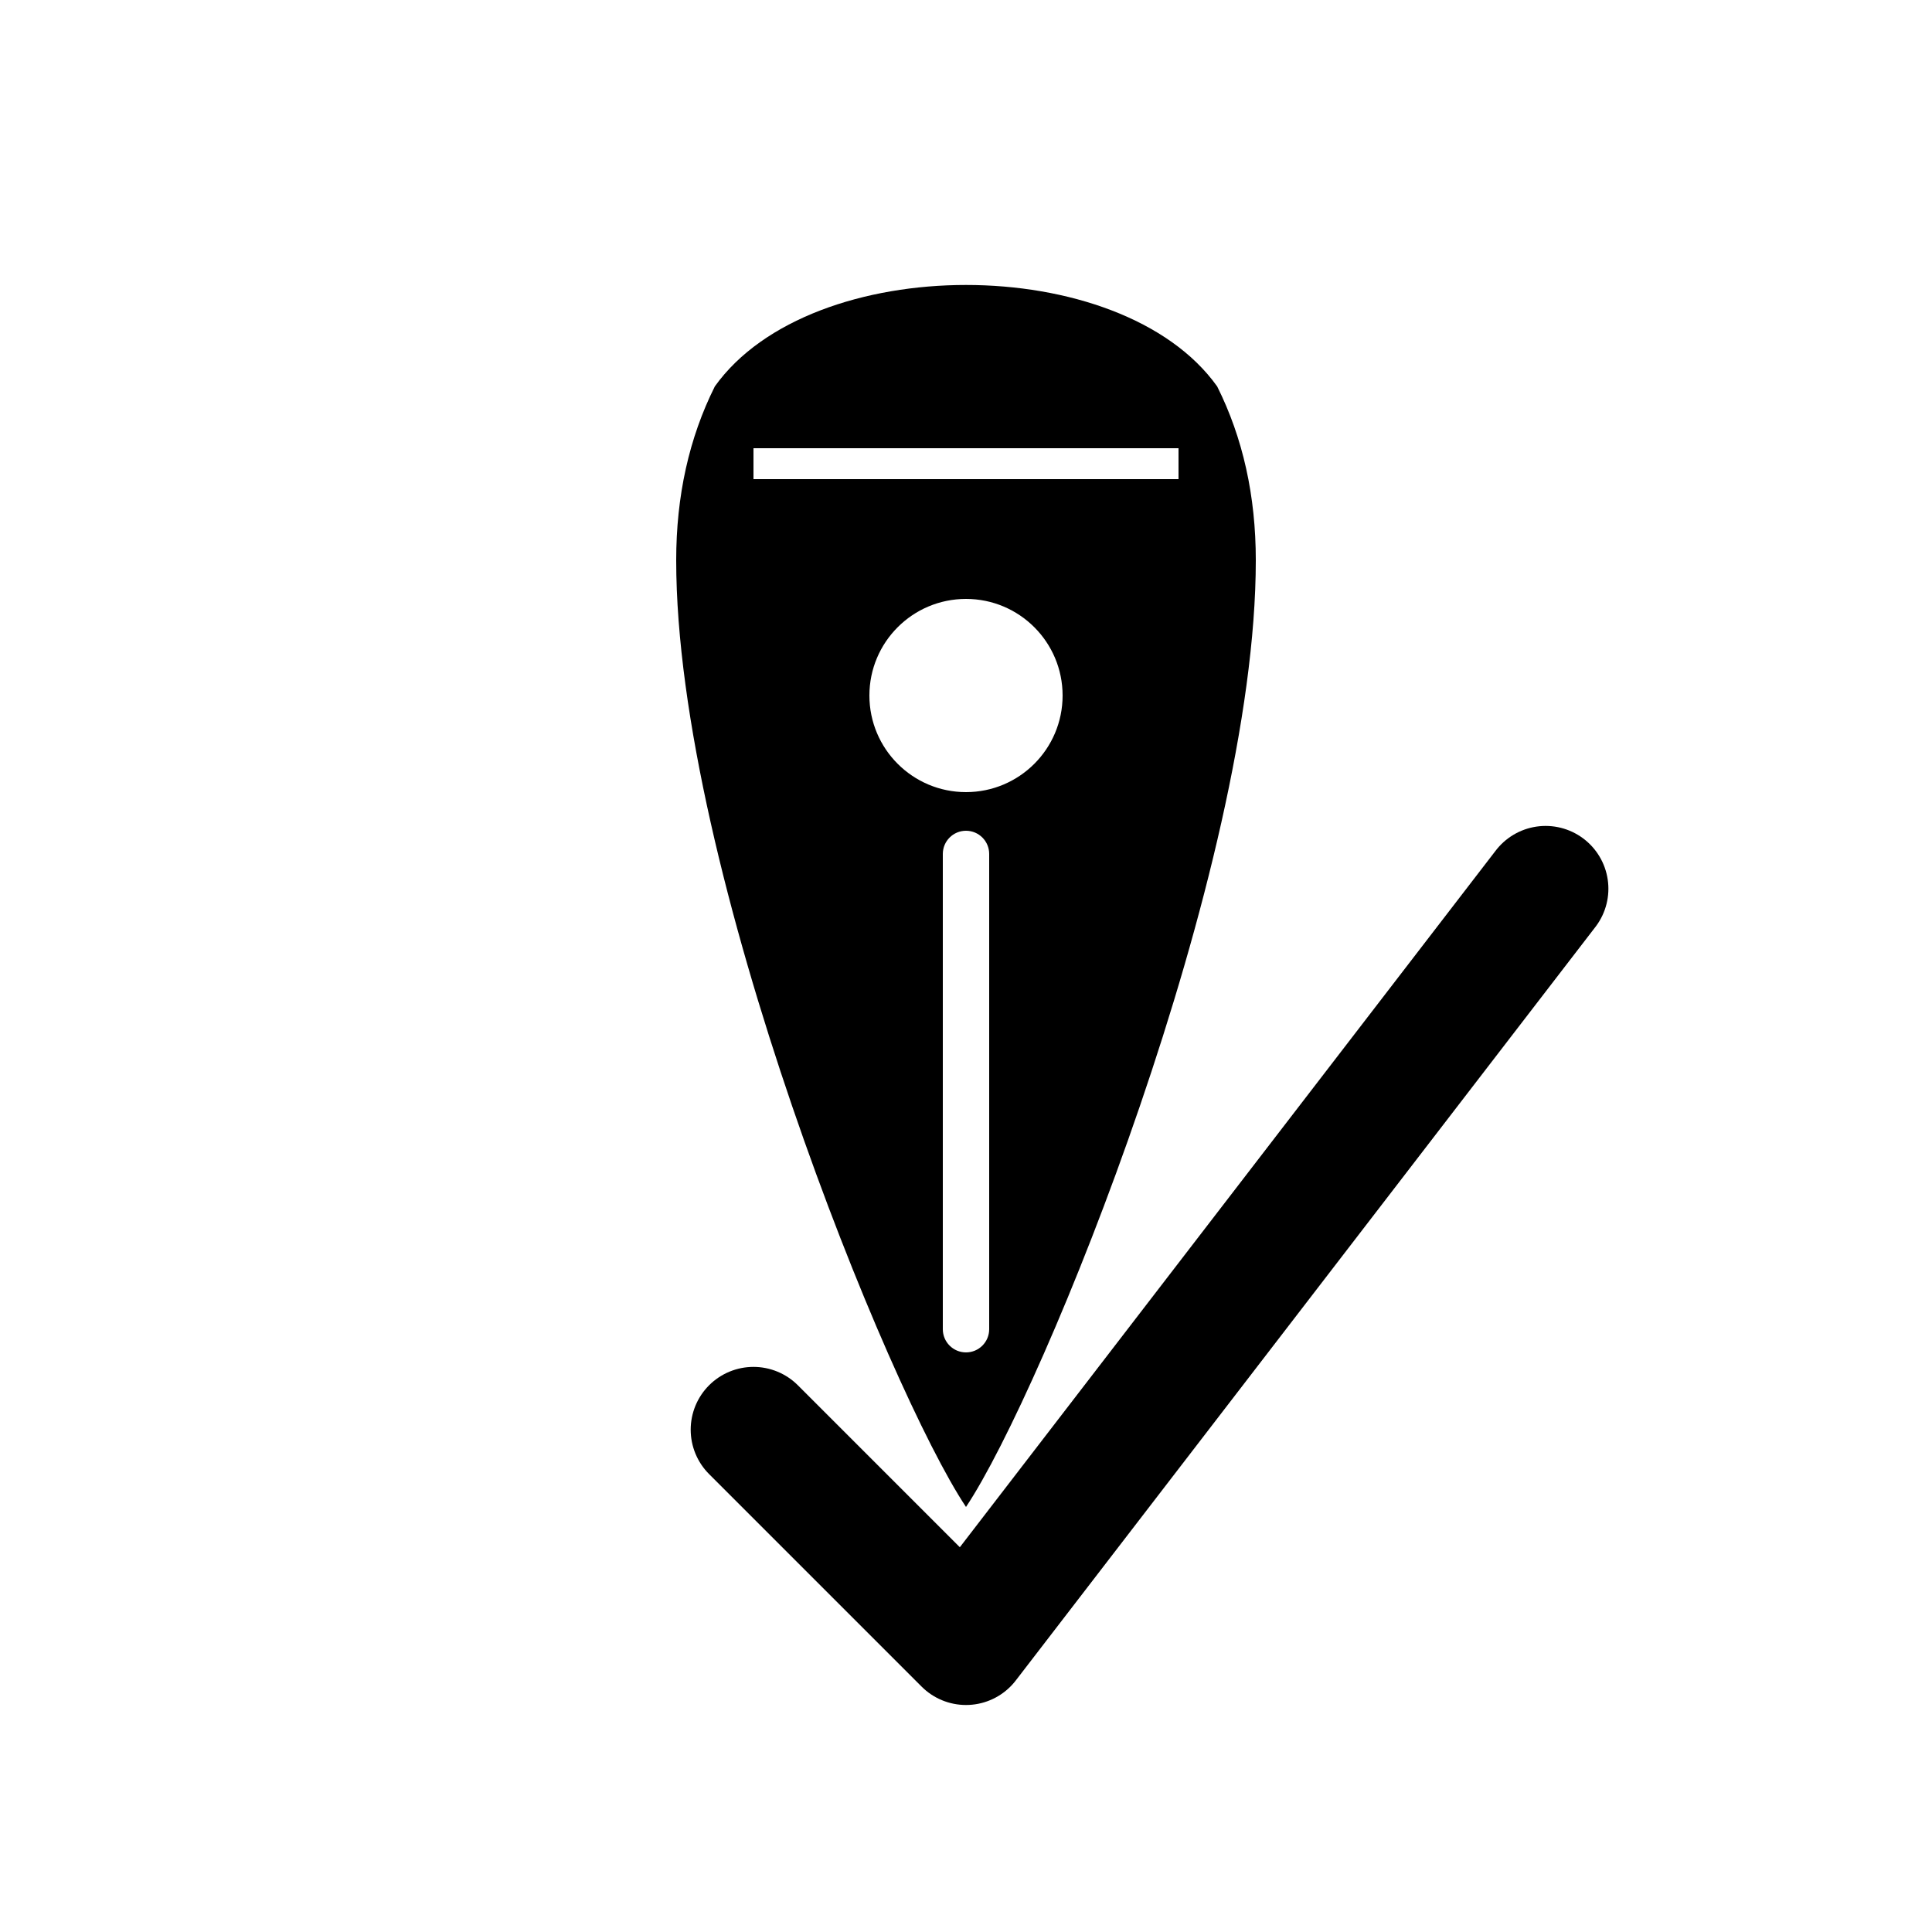
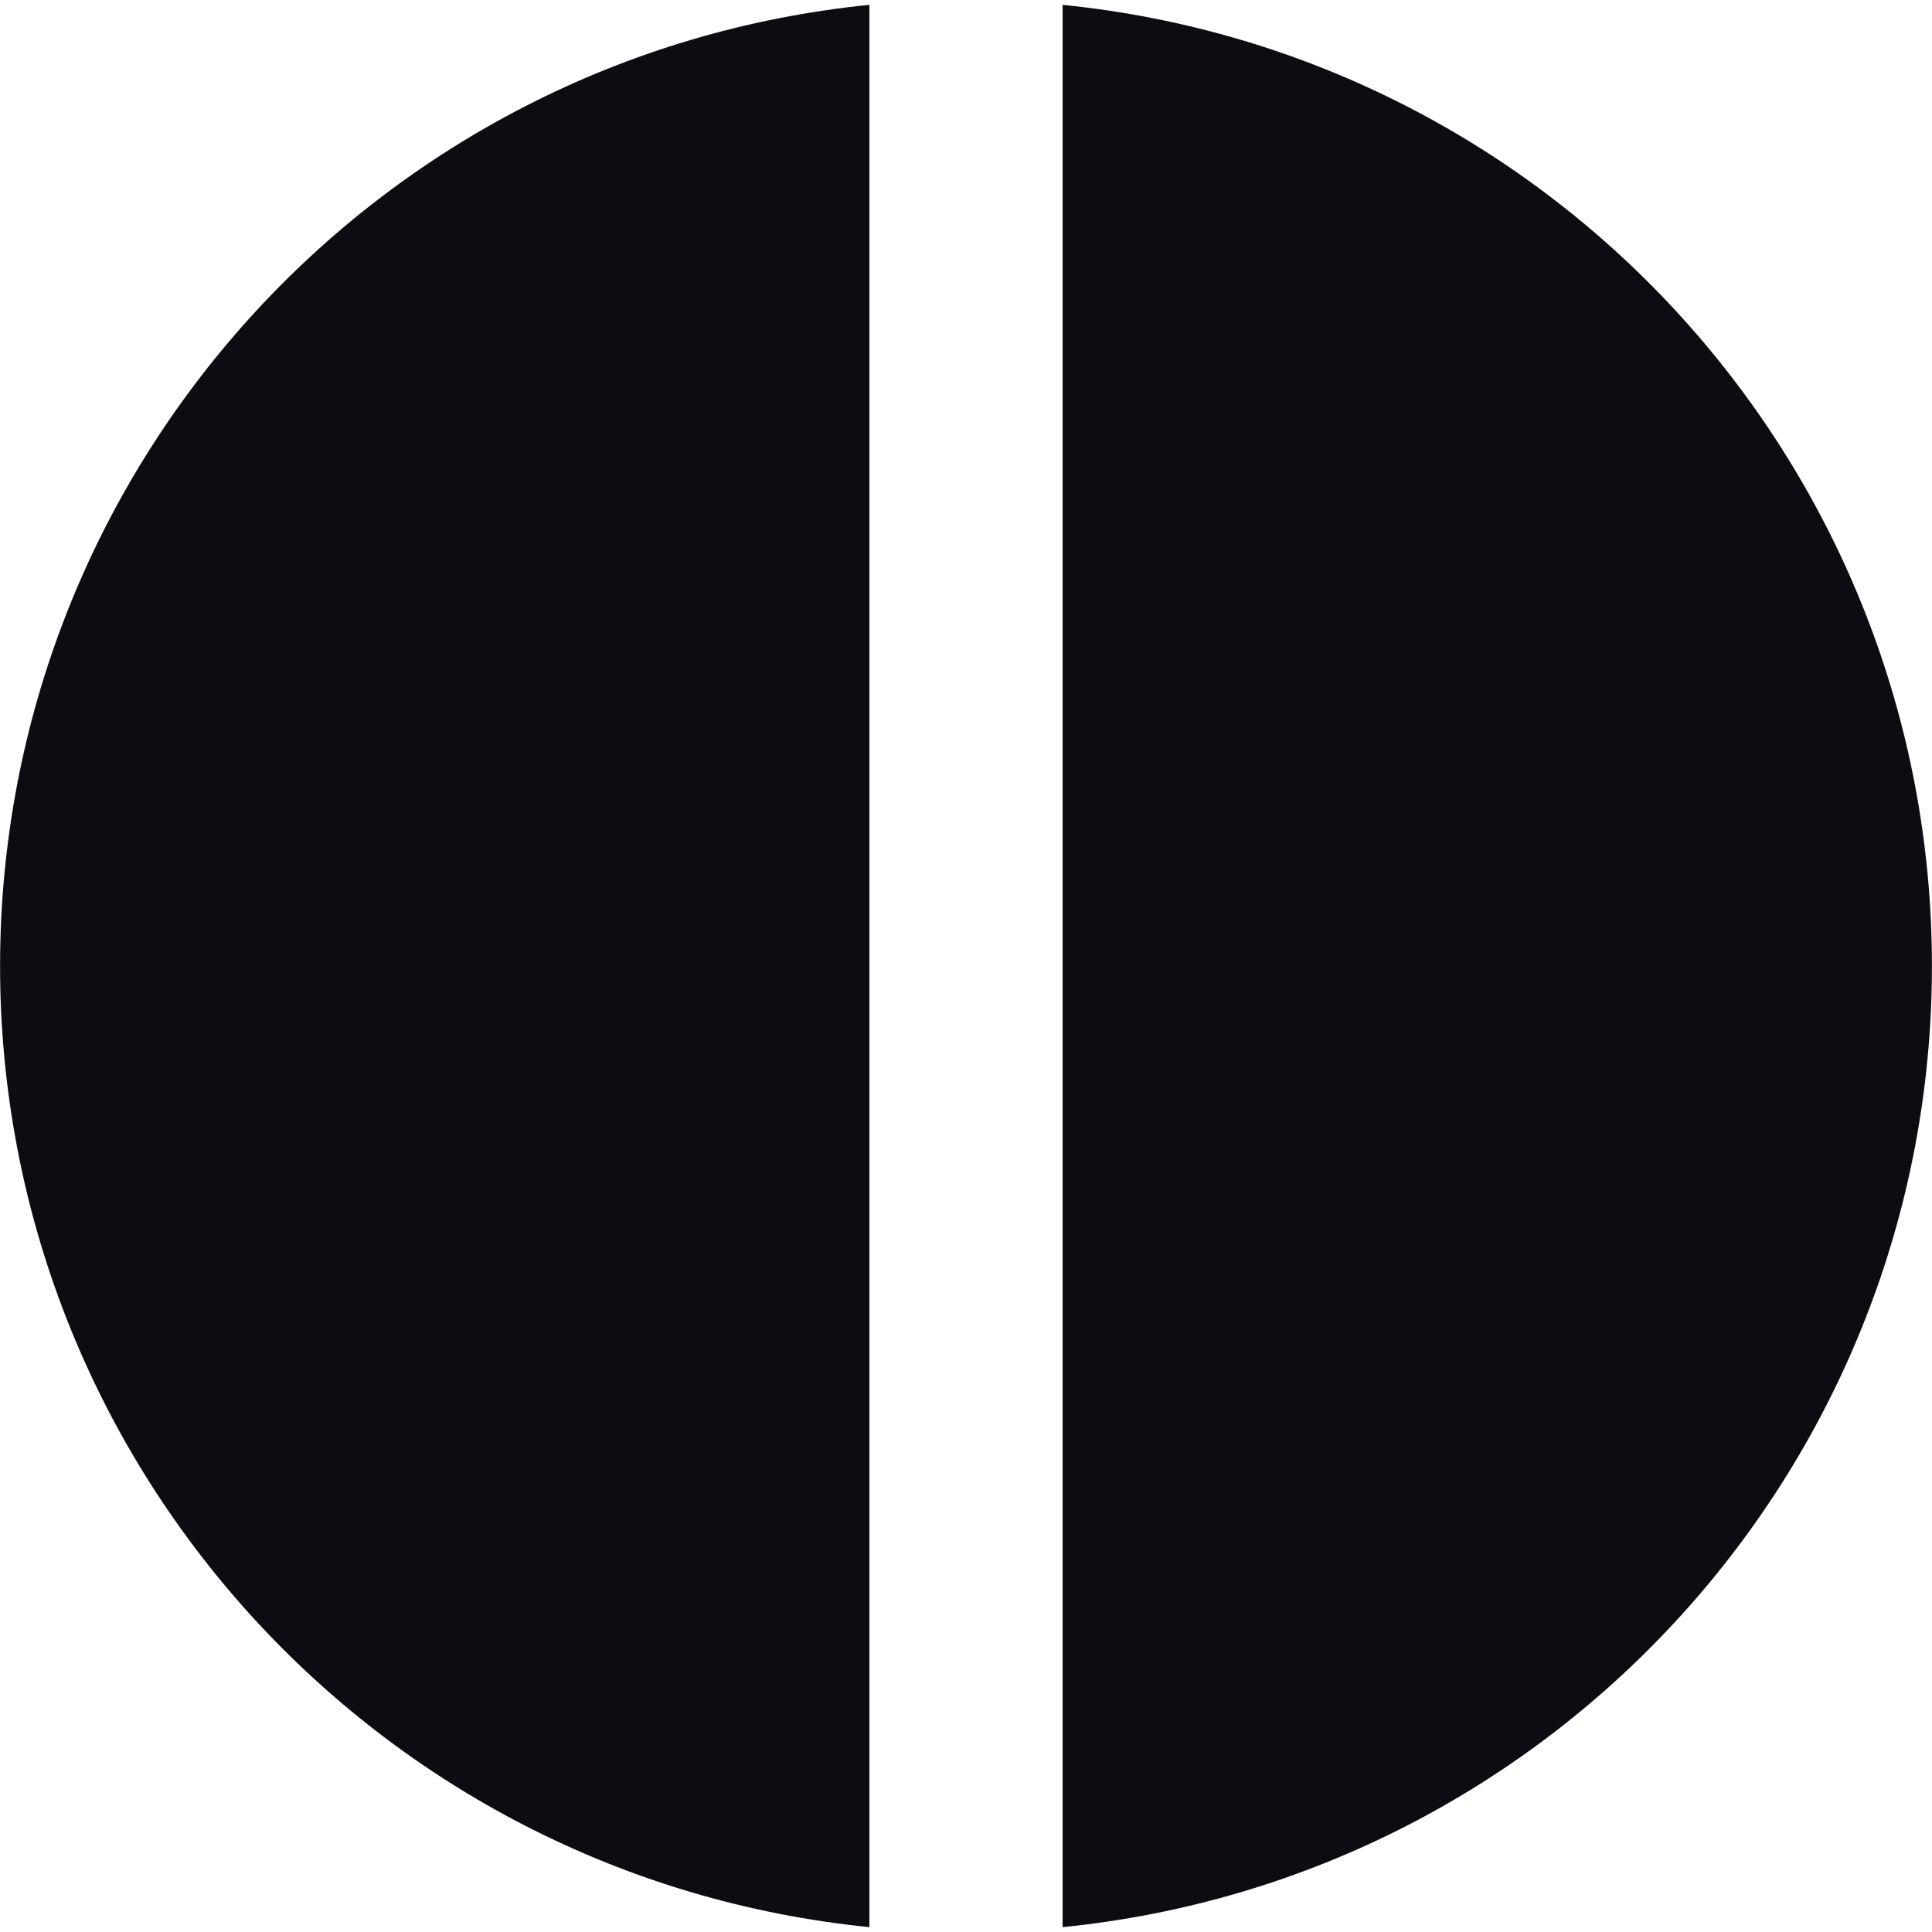
- <svg xmlns="http://www.w3.org/2000/svg" viewBox="0 0 100 100" role="img" aria-label="Omamorisan">
-   <g>
-     <path fill="#000000" fill-rule="evenodd" d="M37,20 C42,13 58,13 63,20 Q65,24 65,29 C65,45 54,72 50,78 C46,72 35,45 35,29 Q35,24 37,20 Z          M55,36 A5,5 0 1,0 45,36 A5,5 0 1,0 55,36 Z          M48.8,44.2 A1.2,1.2 0 0,1 51.2,44.2 L51.2,68.8 A1.2,1.2 0 0,1 48.8,68.8 Z          M39,23.2 L61,23.2 L61,24.8 L39,24.8 Z" />
-     <path fill="none" stroke="#000000" stroke-width="6.5" stroke-linecap="round" stroke-linejoin="round" d="M39,74 L50,85 L80,46" />
-   </g>
+ <svg xmlns="http://www.w3.org/2000/svg" viewBox="0 0 100 100" fill="#0b0d12" role="img" aria-label="Omamorisan">
+   <path d="M45 .251A50 50 0 0 0 45 99.749Z" />
+   <path d="M55 .251A50 50 0 0 1 55 99.749Z" />
</svg>
